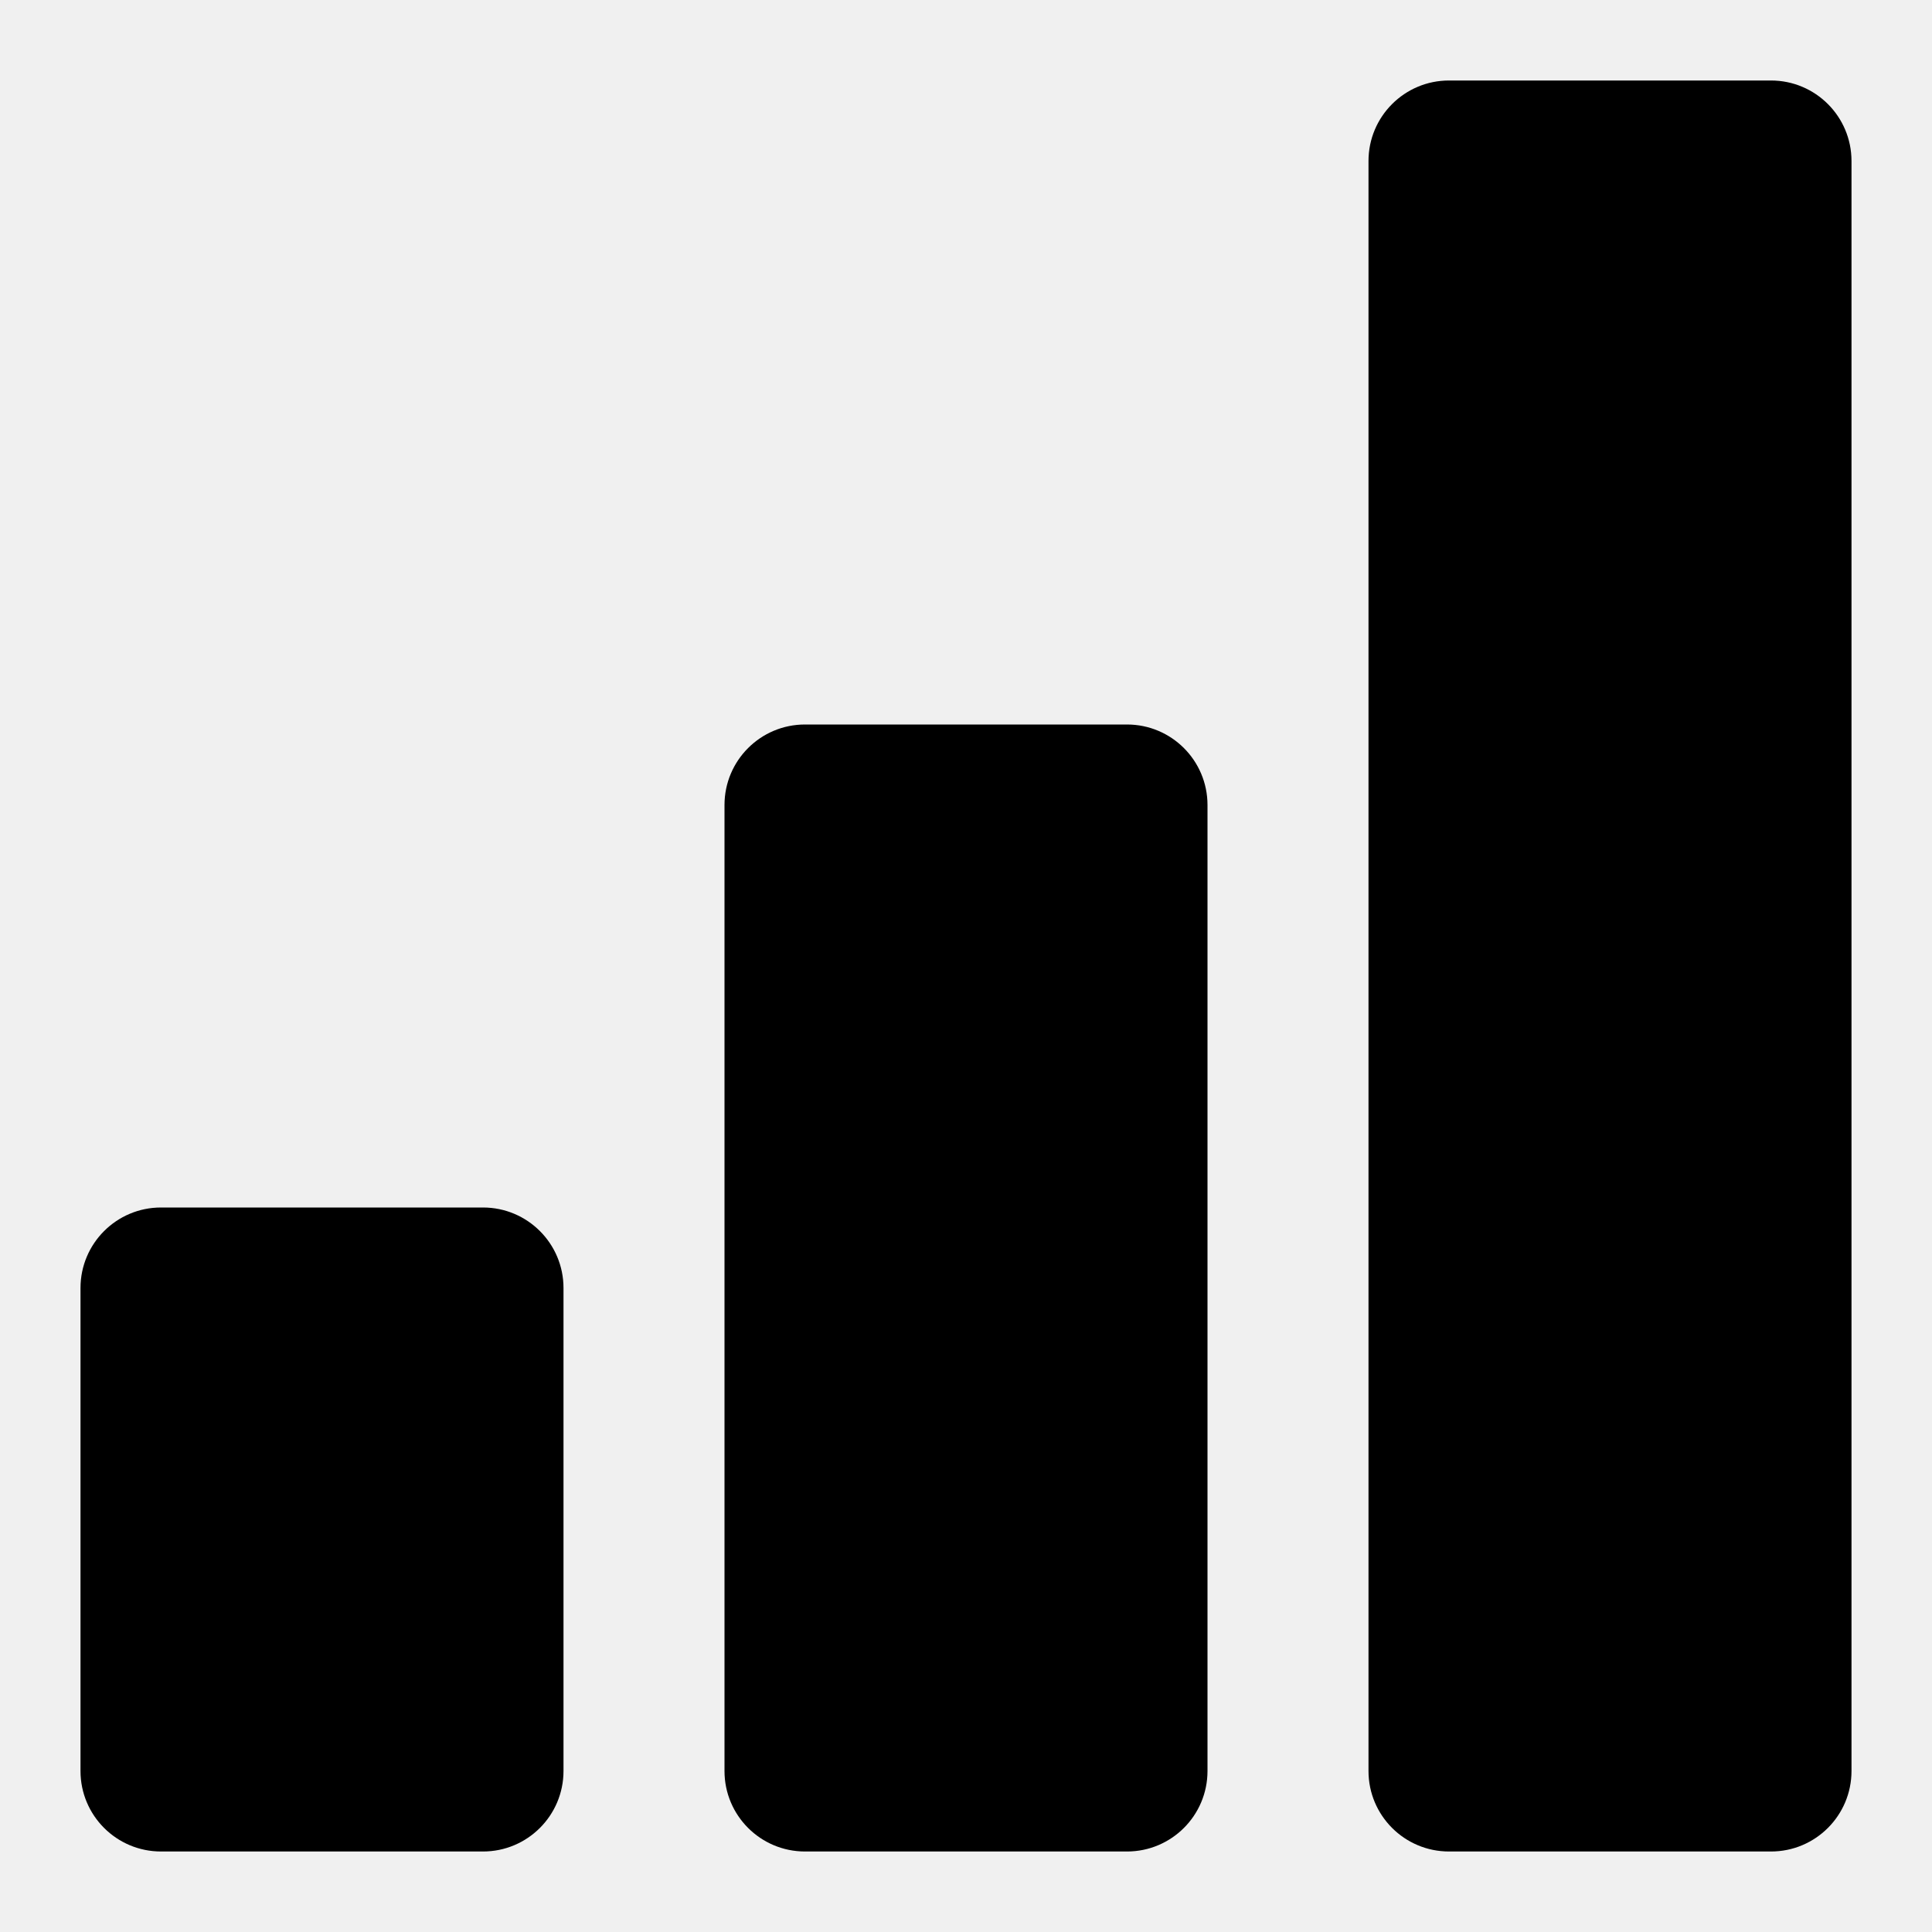
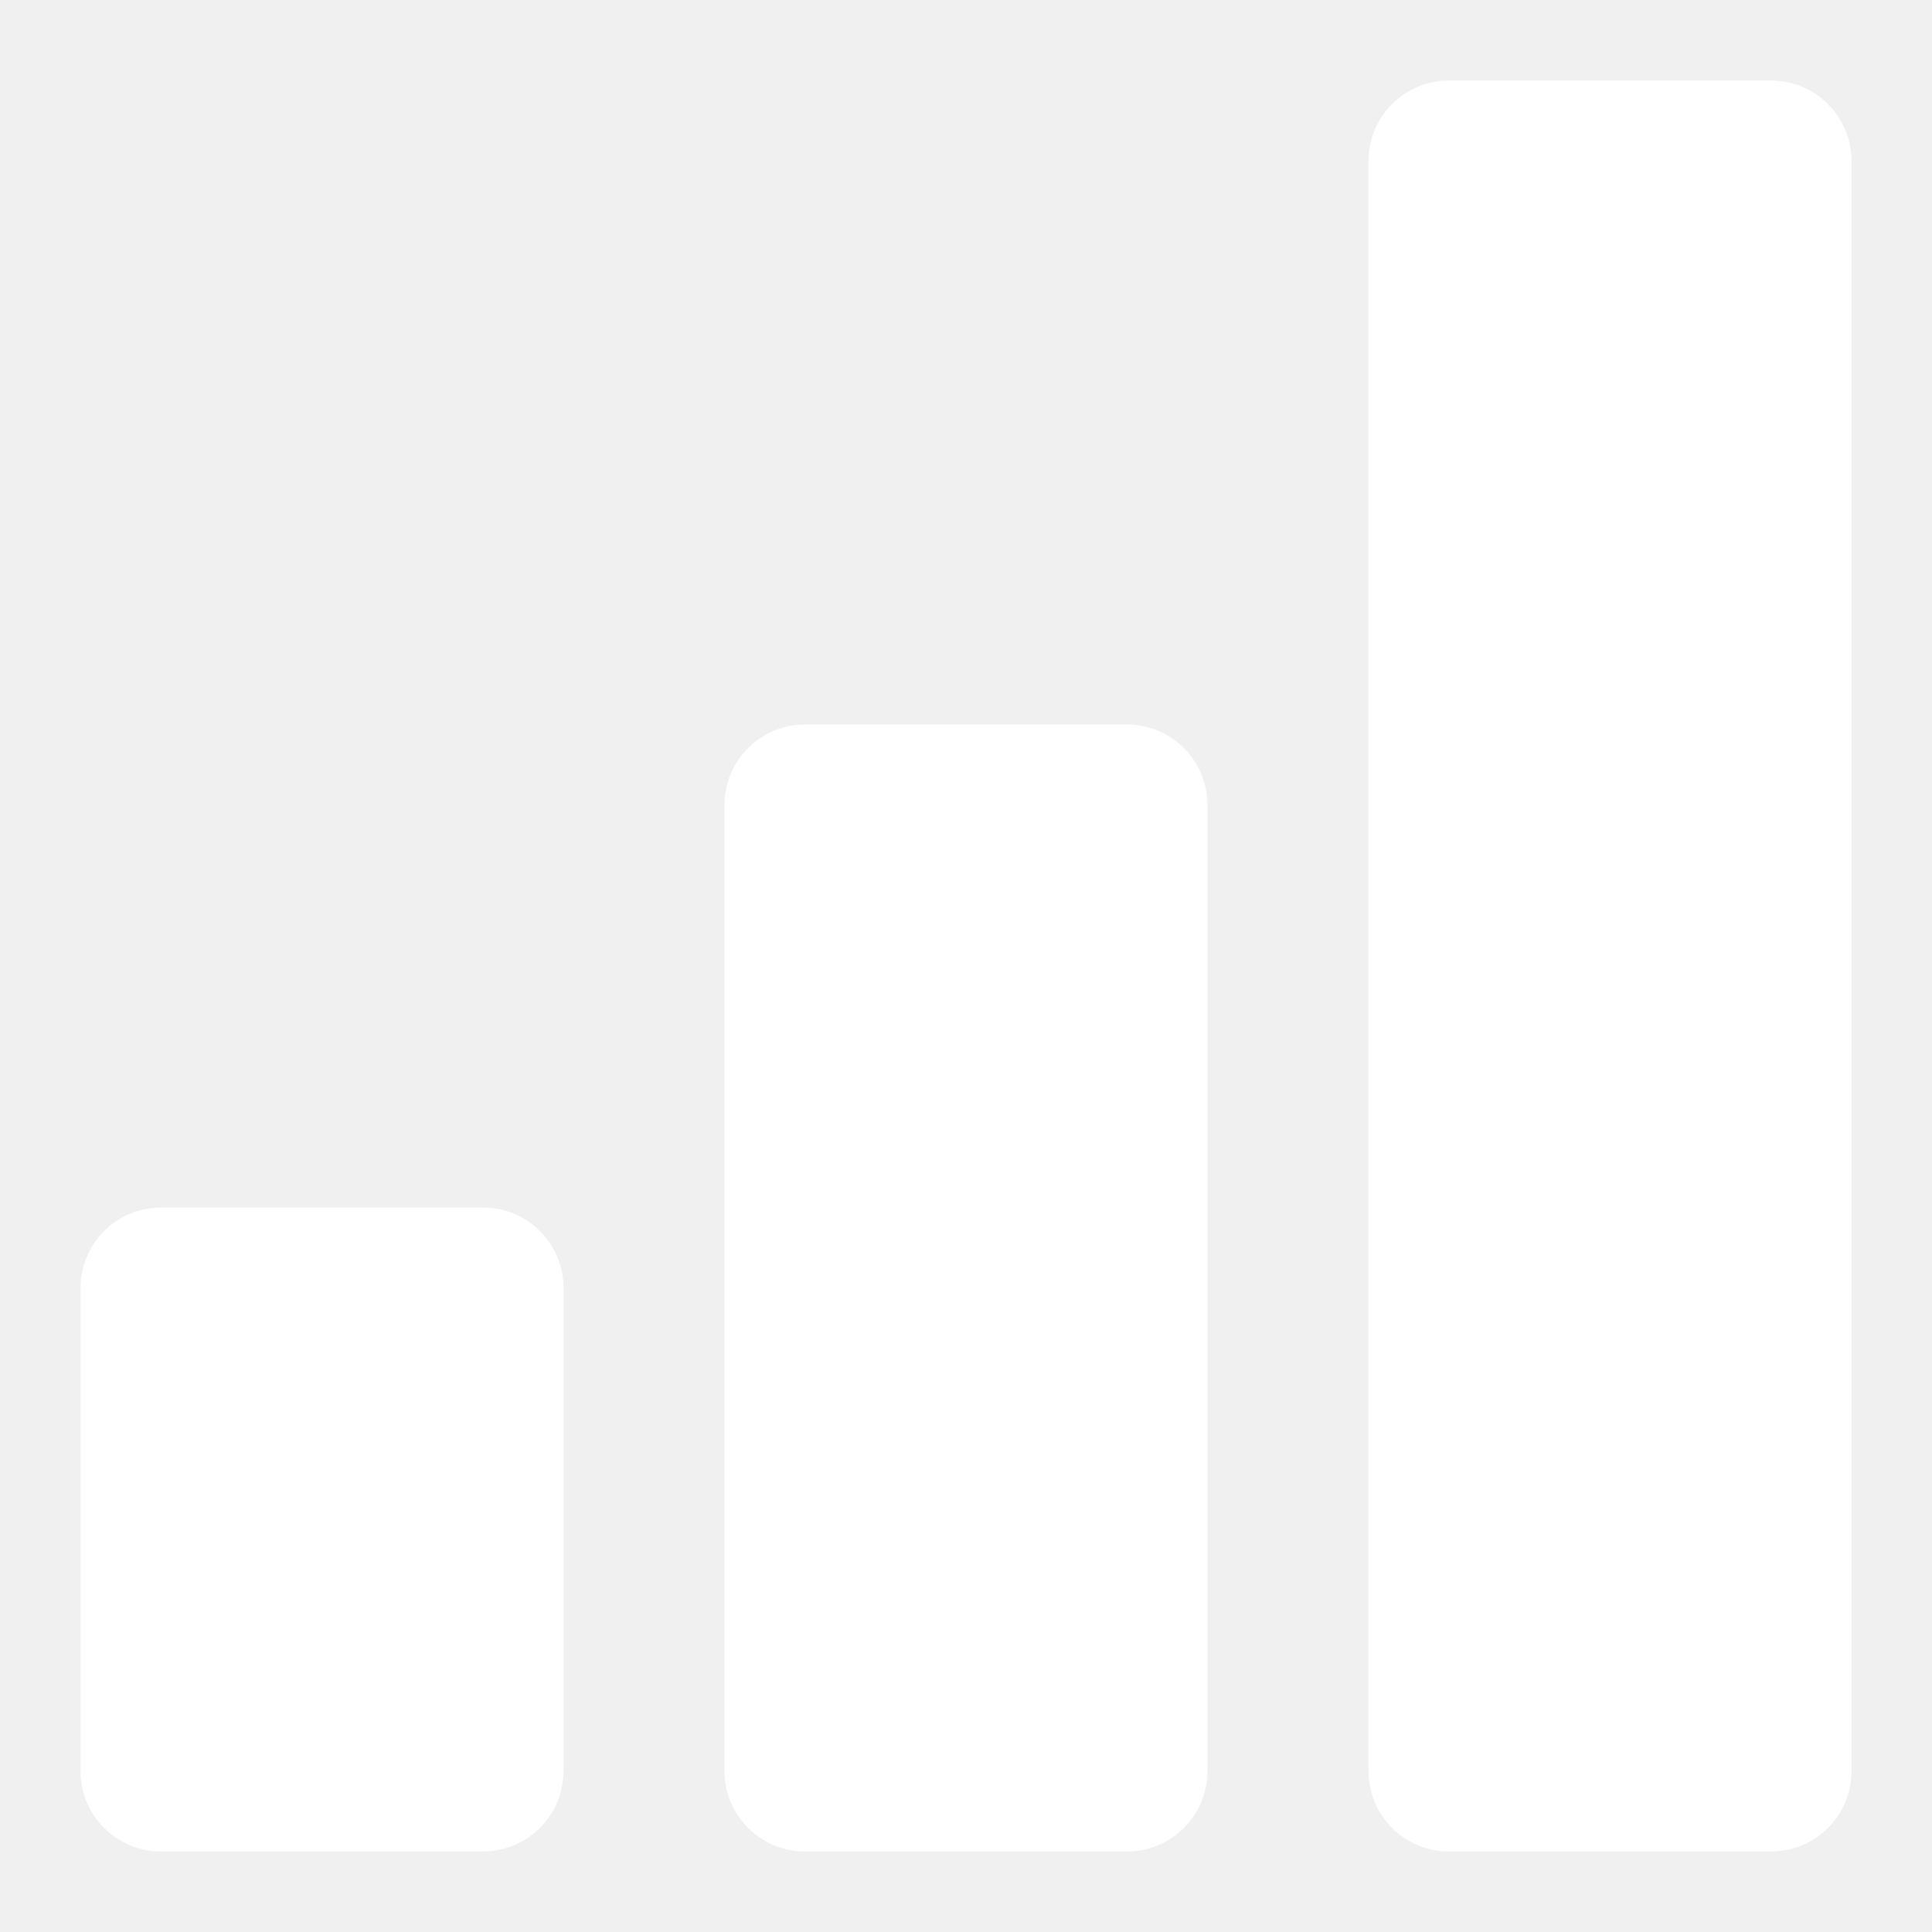
- <svg xmlns="http://www.w3.org/2000/svg" viewBox="0 0 24 24" width="1em">
+ <svg xmlns="http://www.w3.org/2000/svg" viewBox="0 0 24 24" fill="#fff">
  <path class="uim-quaternary" d="M6,23H2a1.0 1,0,0,1-1-1V16a1.0 1,0,0,1,1-1H6a1.0 1,0,0,1,1,1v6A1.0 1,0,0,1,6,23Z" />
  <path class="uim-tertiary" d="M14,23H10a1.0 1,0,0,1-1-1V10a1.0 1,0,0,1,1-1h4a1.0 1,0,0,1,1,1V22A1.0 1,0,0,1,14,23Z" />
  <path class="uim-primary" d="M22,23H18a1.0 1,0,0,1-1-1V2a1.0 1,0,0,1,1-1h4a1.0 1,0,0,1,1,1V22A1.0 1,0,0,1,22,23Z" />
</svg>
